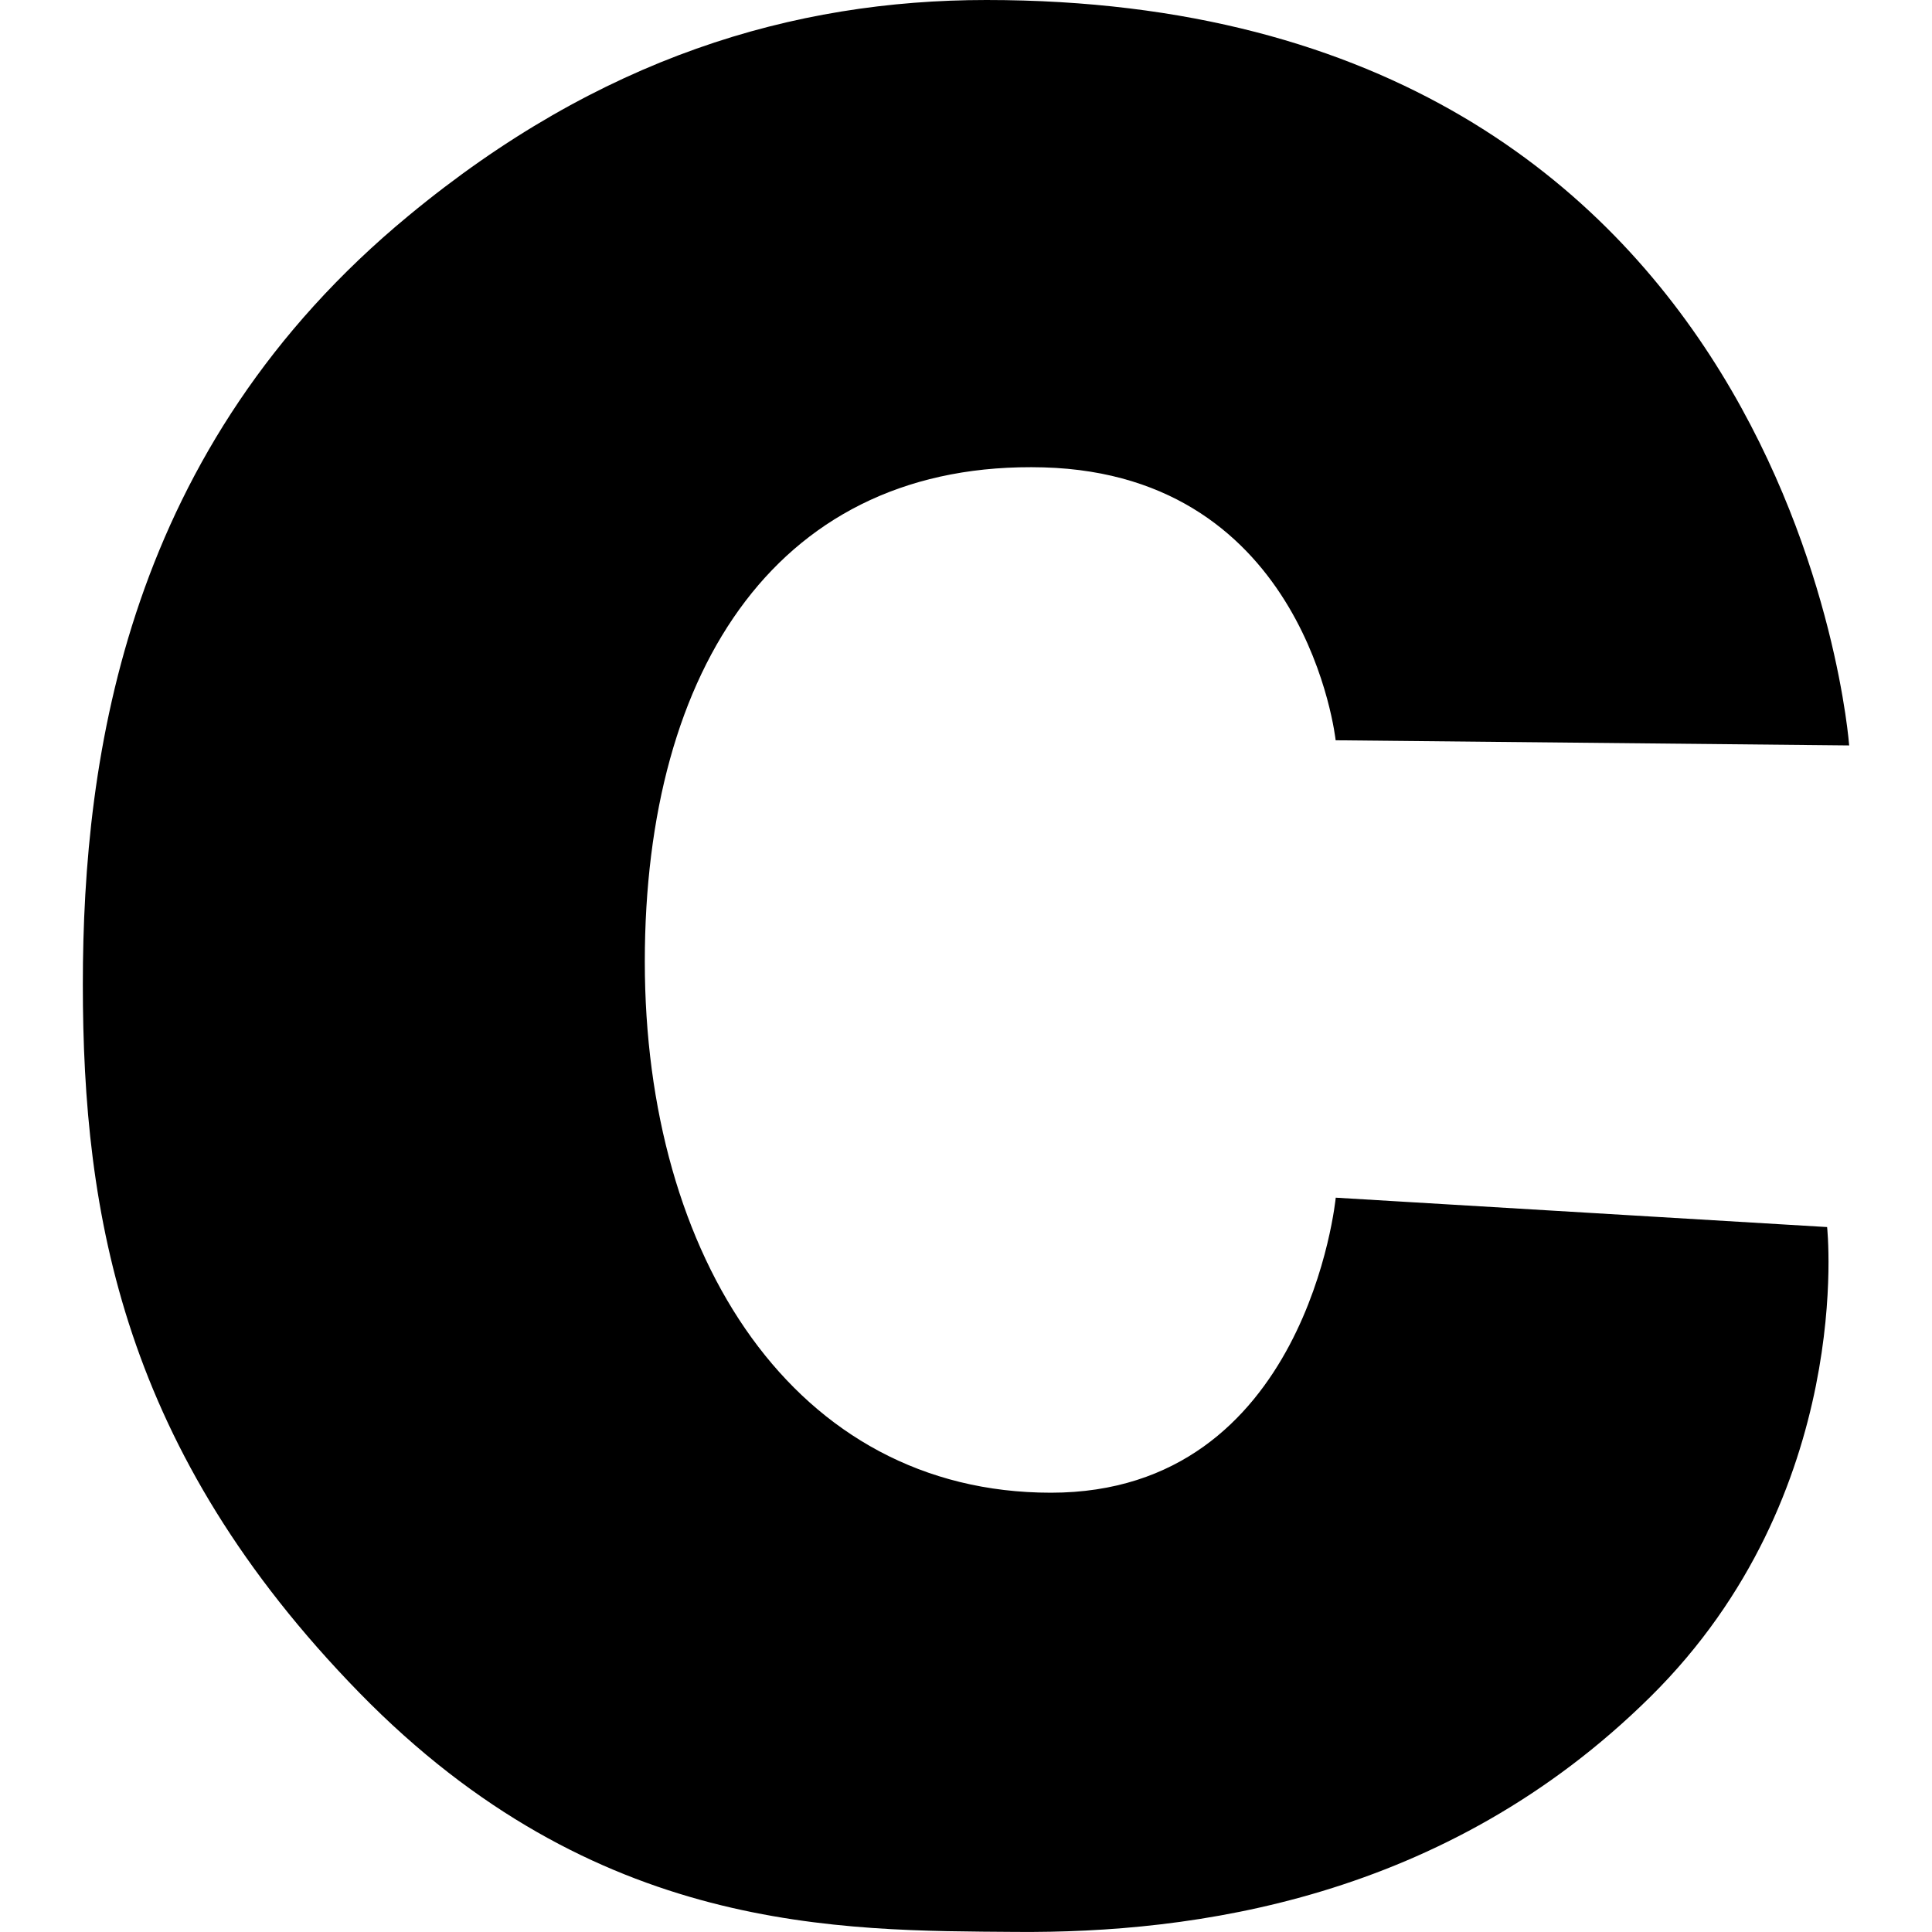
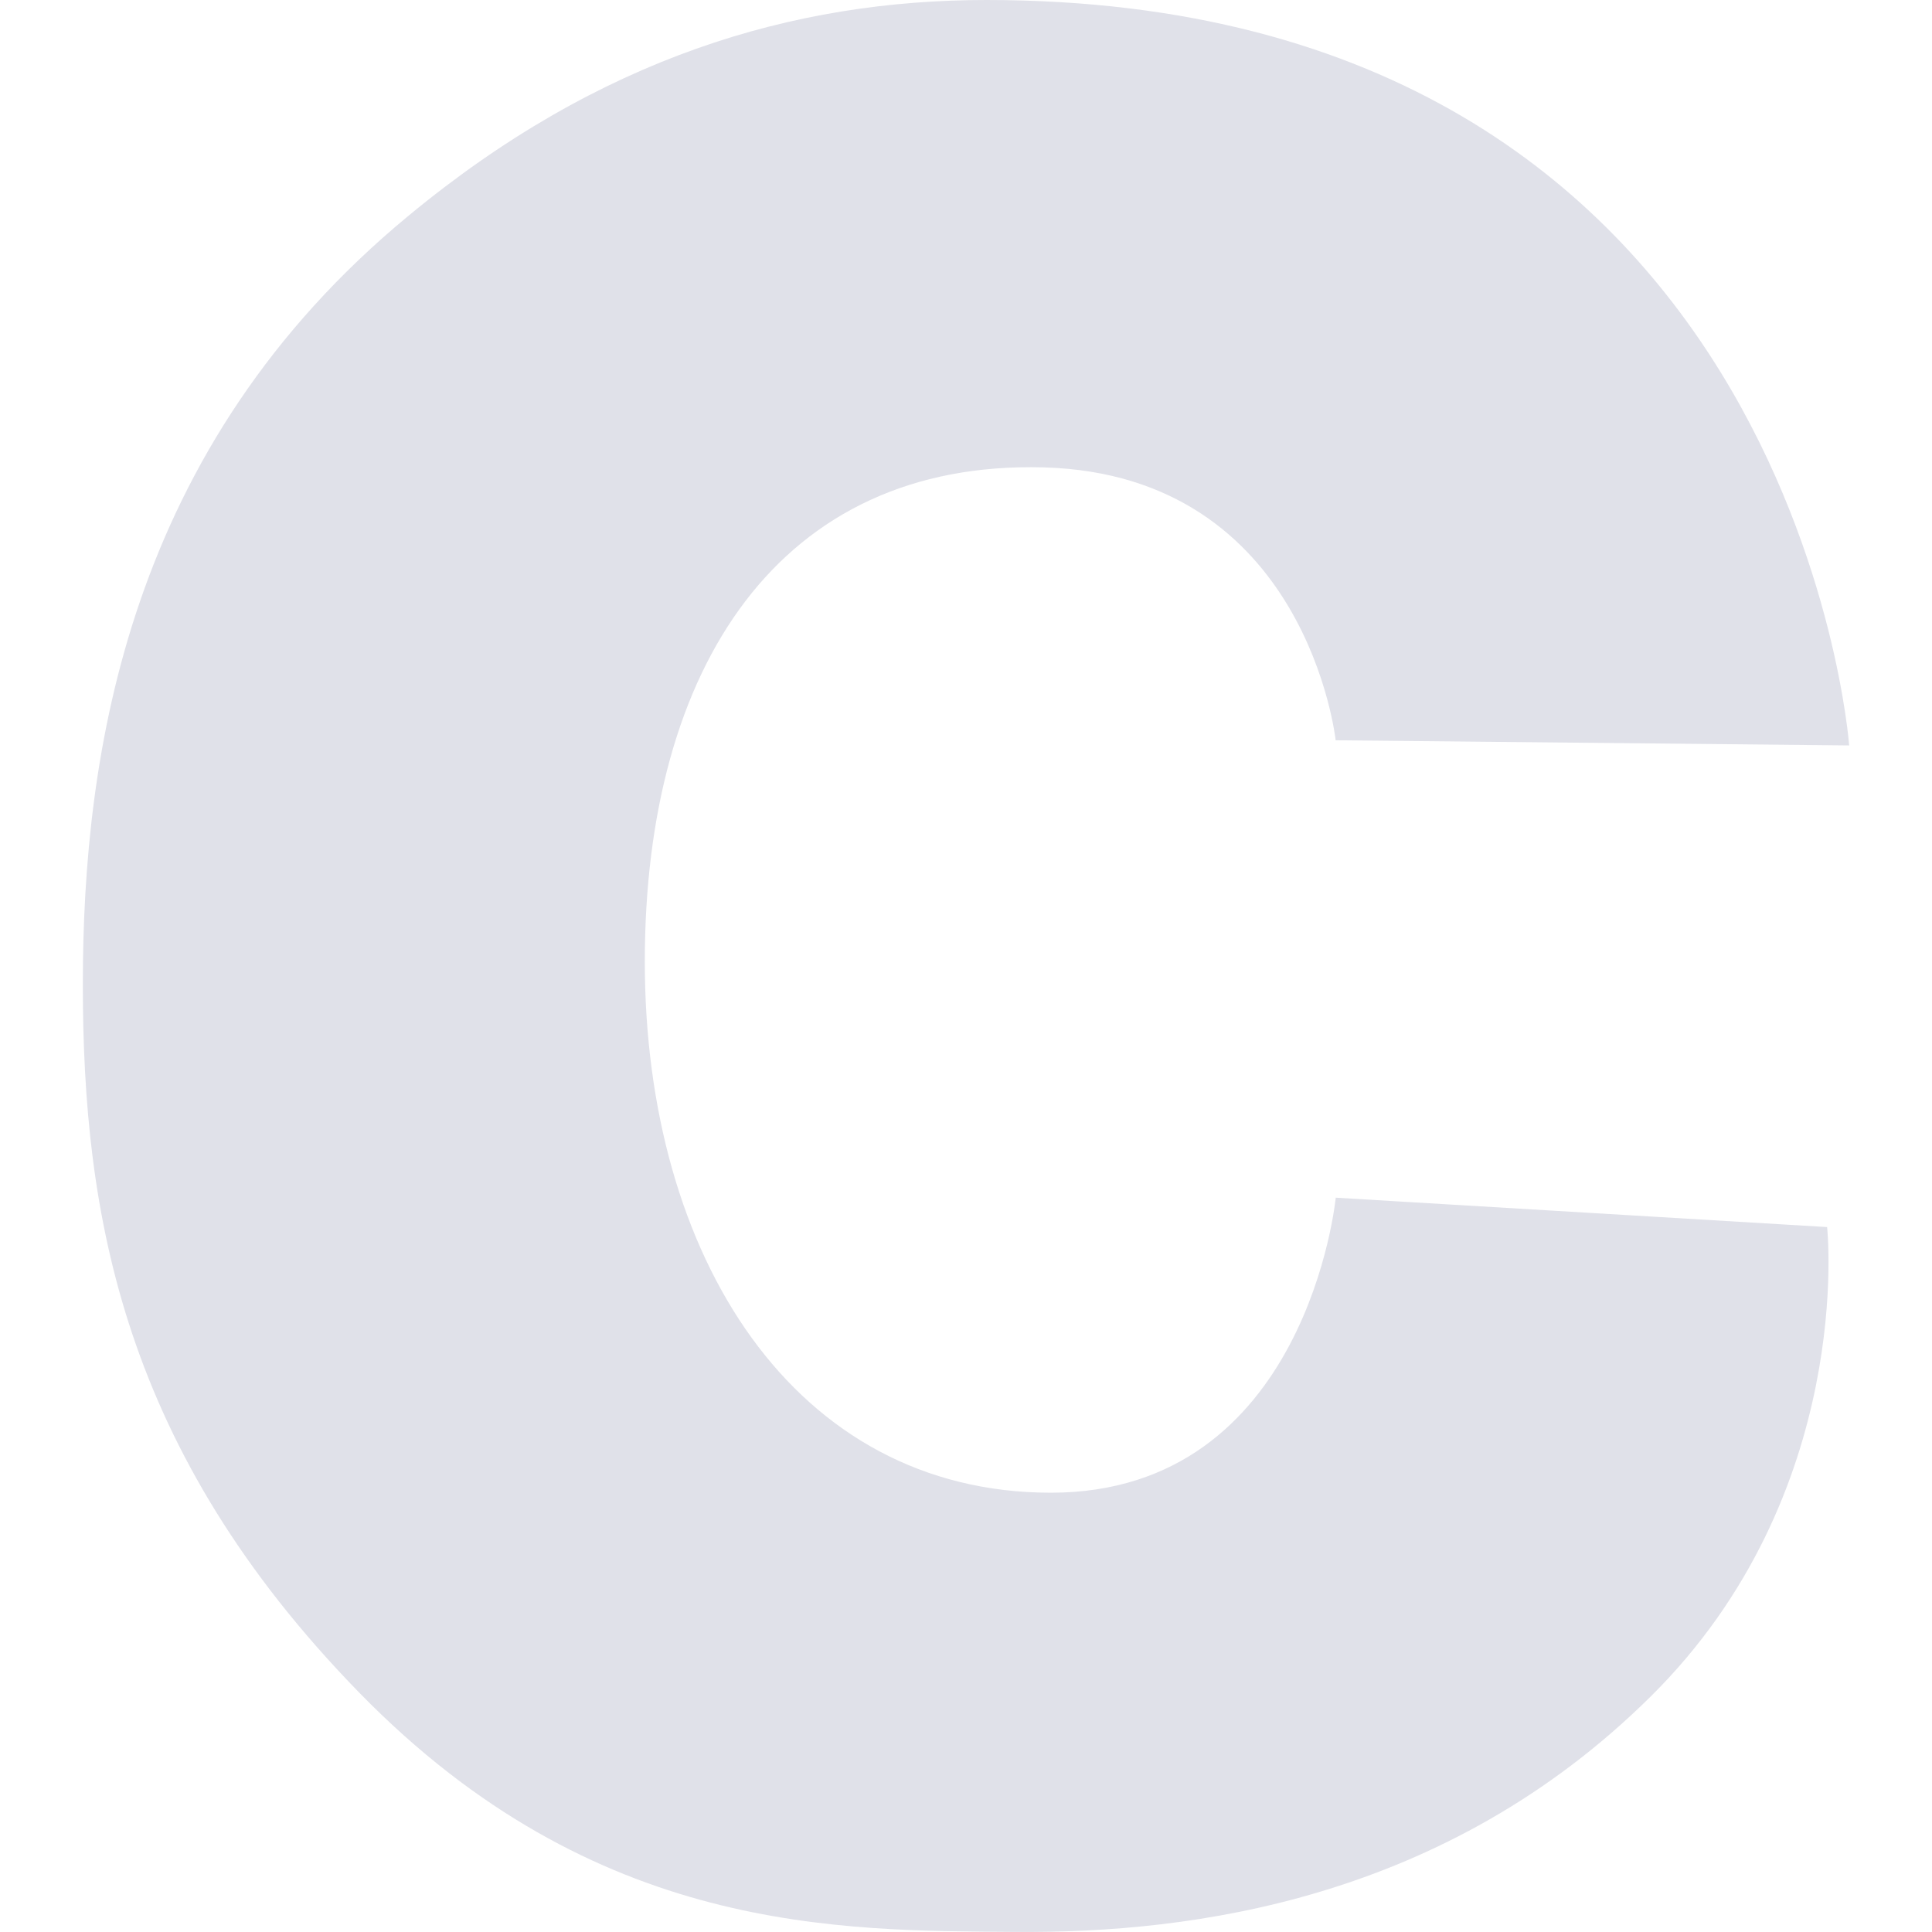
- <svg xmlns="http://www.w3.org/2000/svg" role="img" viewBox="0 0 24 24">
+ <svg xmlns="http://www.w3.org/2000/svg" viewBox="0 0 24 24" fill="#e0e1e9">
  <path d="M16.592 9.196s-.354-3.298-3.627-3.39c-3.274-.09-4.955 2.474-4.955 6.14 0 3.665 1.858 6.597 5.045 6.597 3.184 0 3.538-3.665 3.538-3.665l6.104.365s.36 3.31-2.196 5.836c-2.552 2.524-5.69 2.937-7.876 2.92-2.19-.017-5.226.034-8.16-2.97-2.938-3.01-3.436-5.93-3.436-8.8 0-2.87.556-6.67 4.047-9.55C7.444.72 9.849 0 12.254 0c10.042 0 10.717 9.26 10.717 9.26z" />
</svg>
